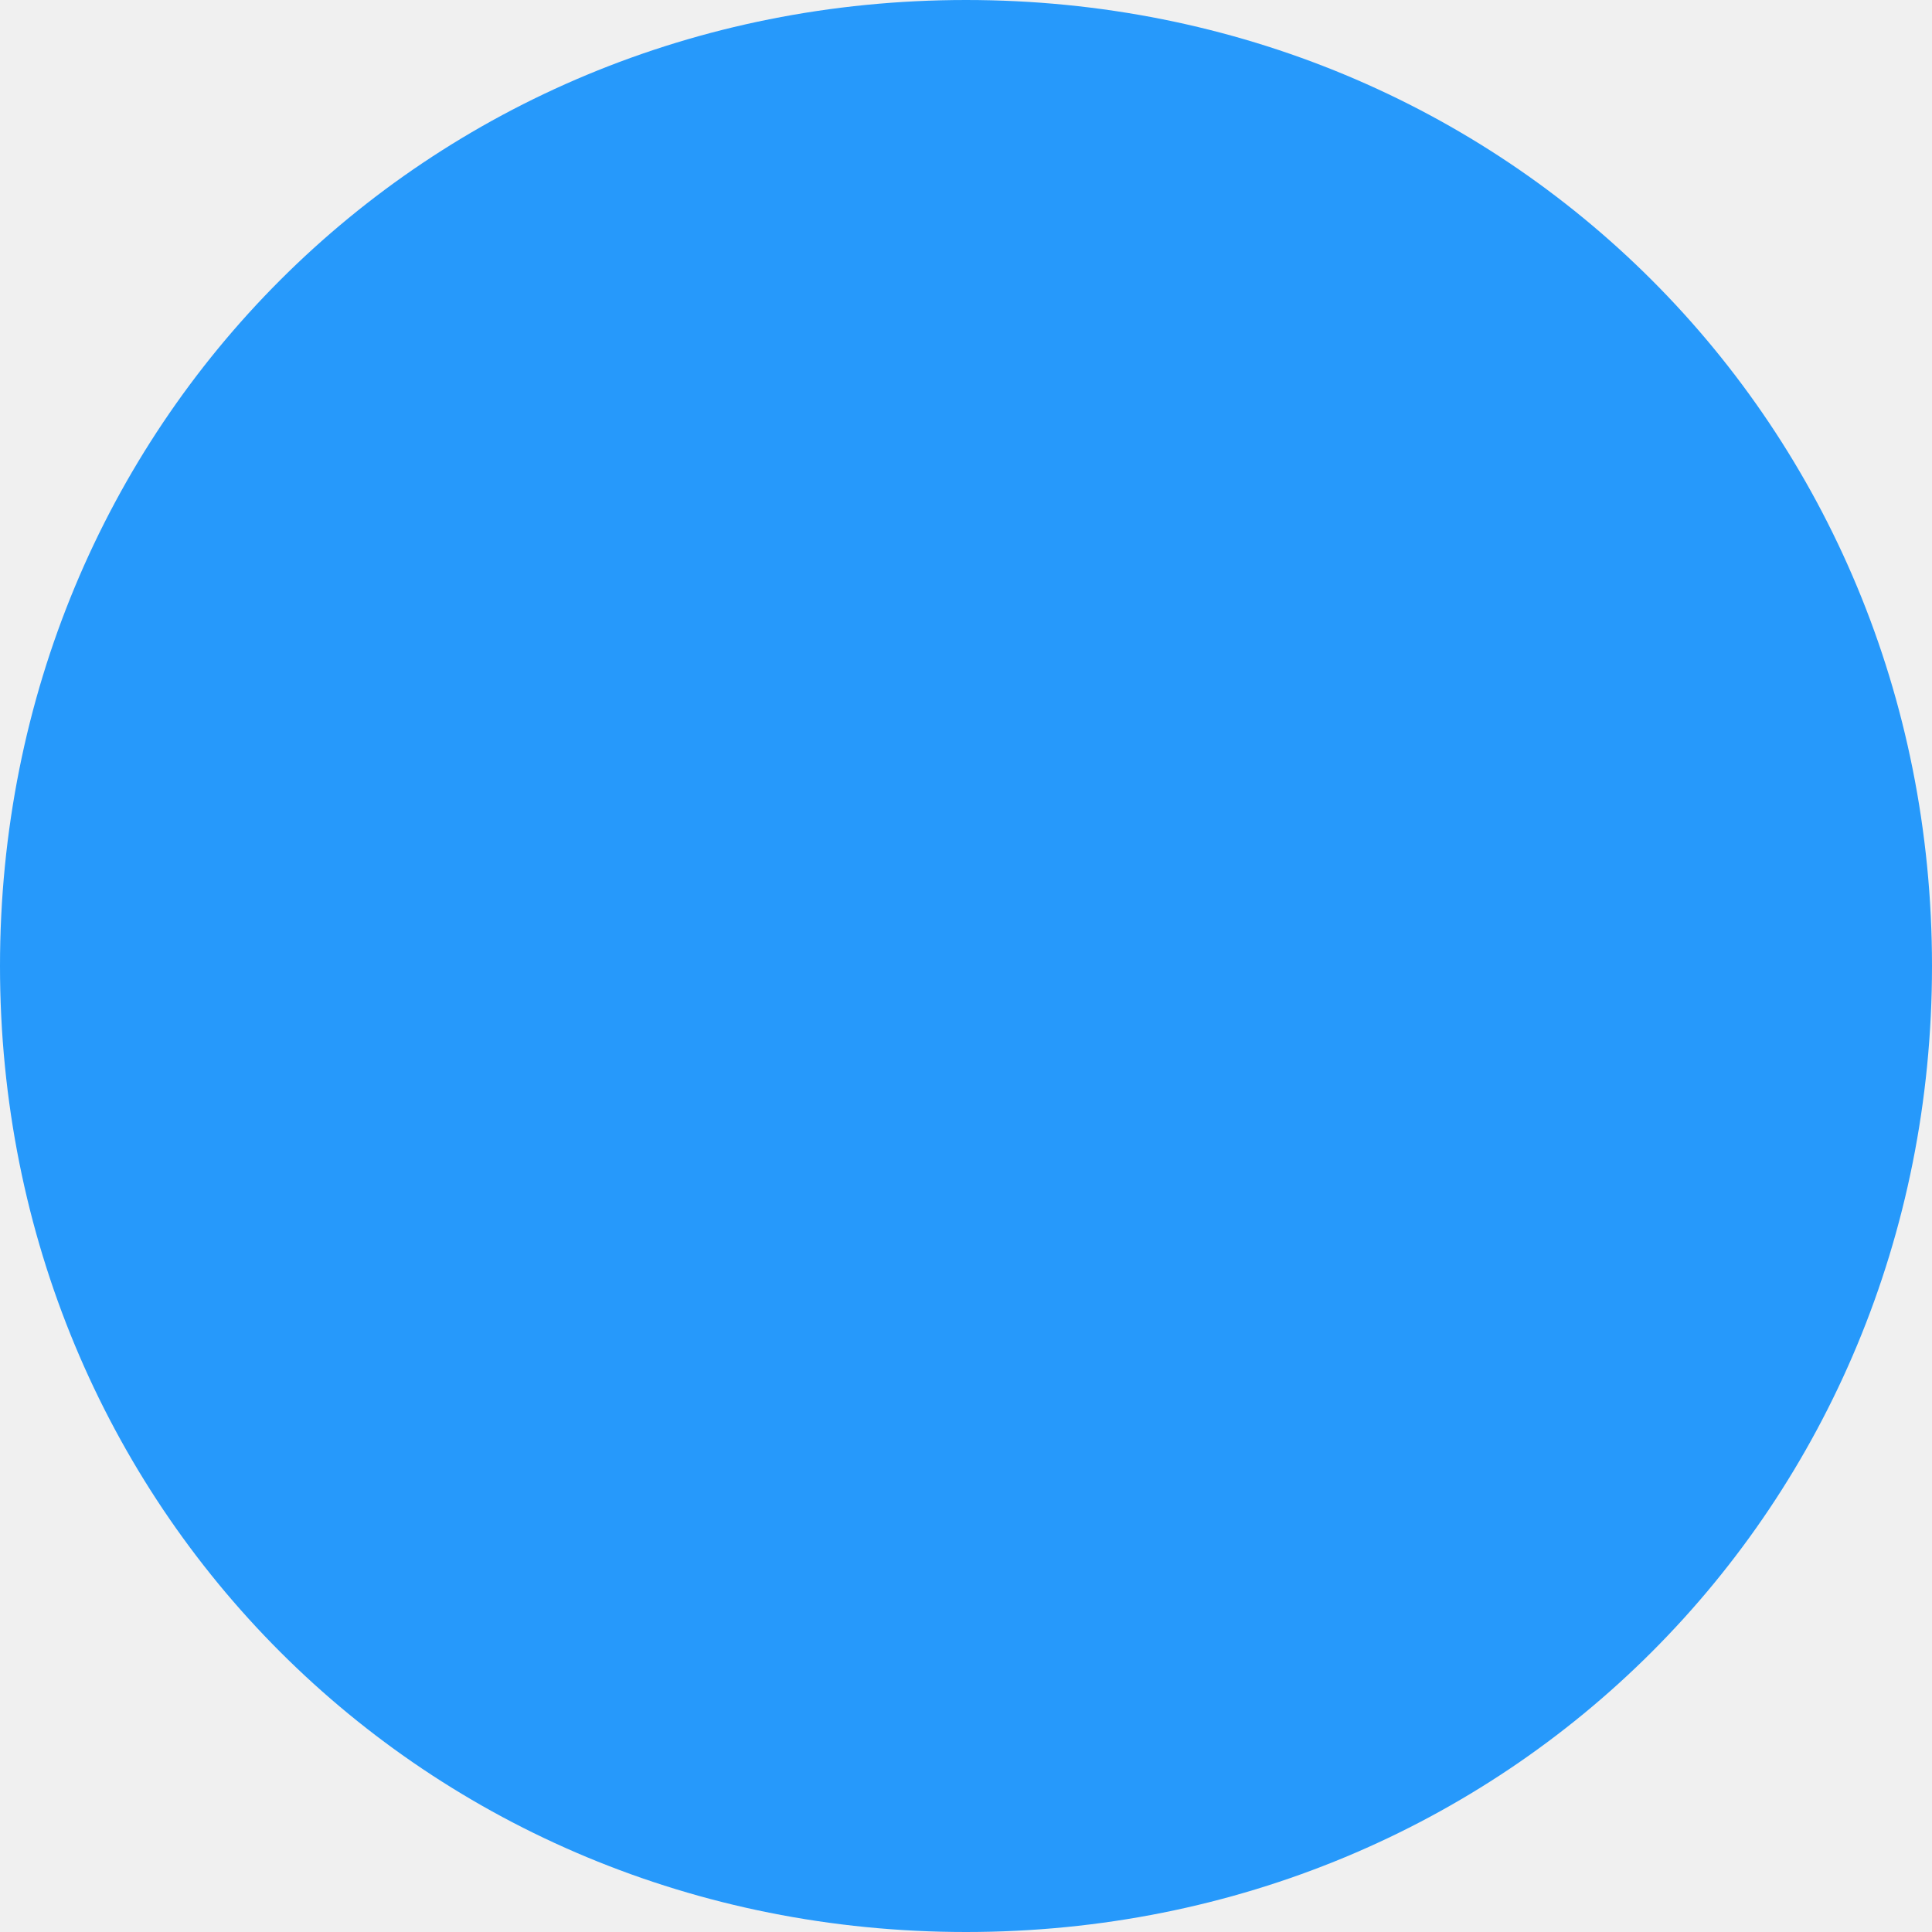
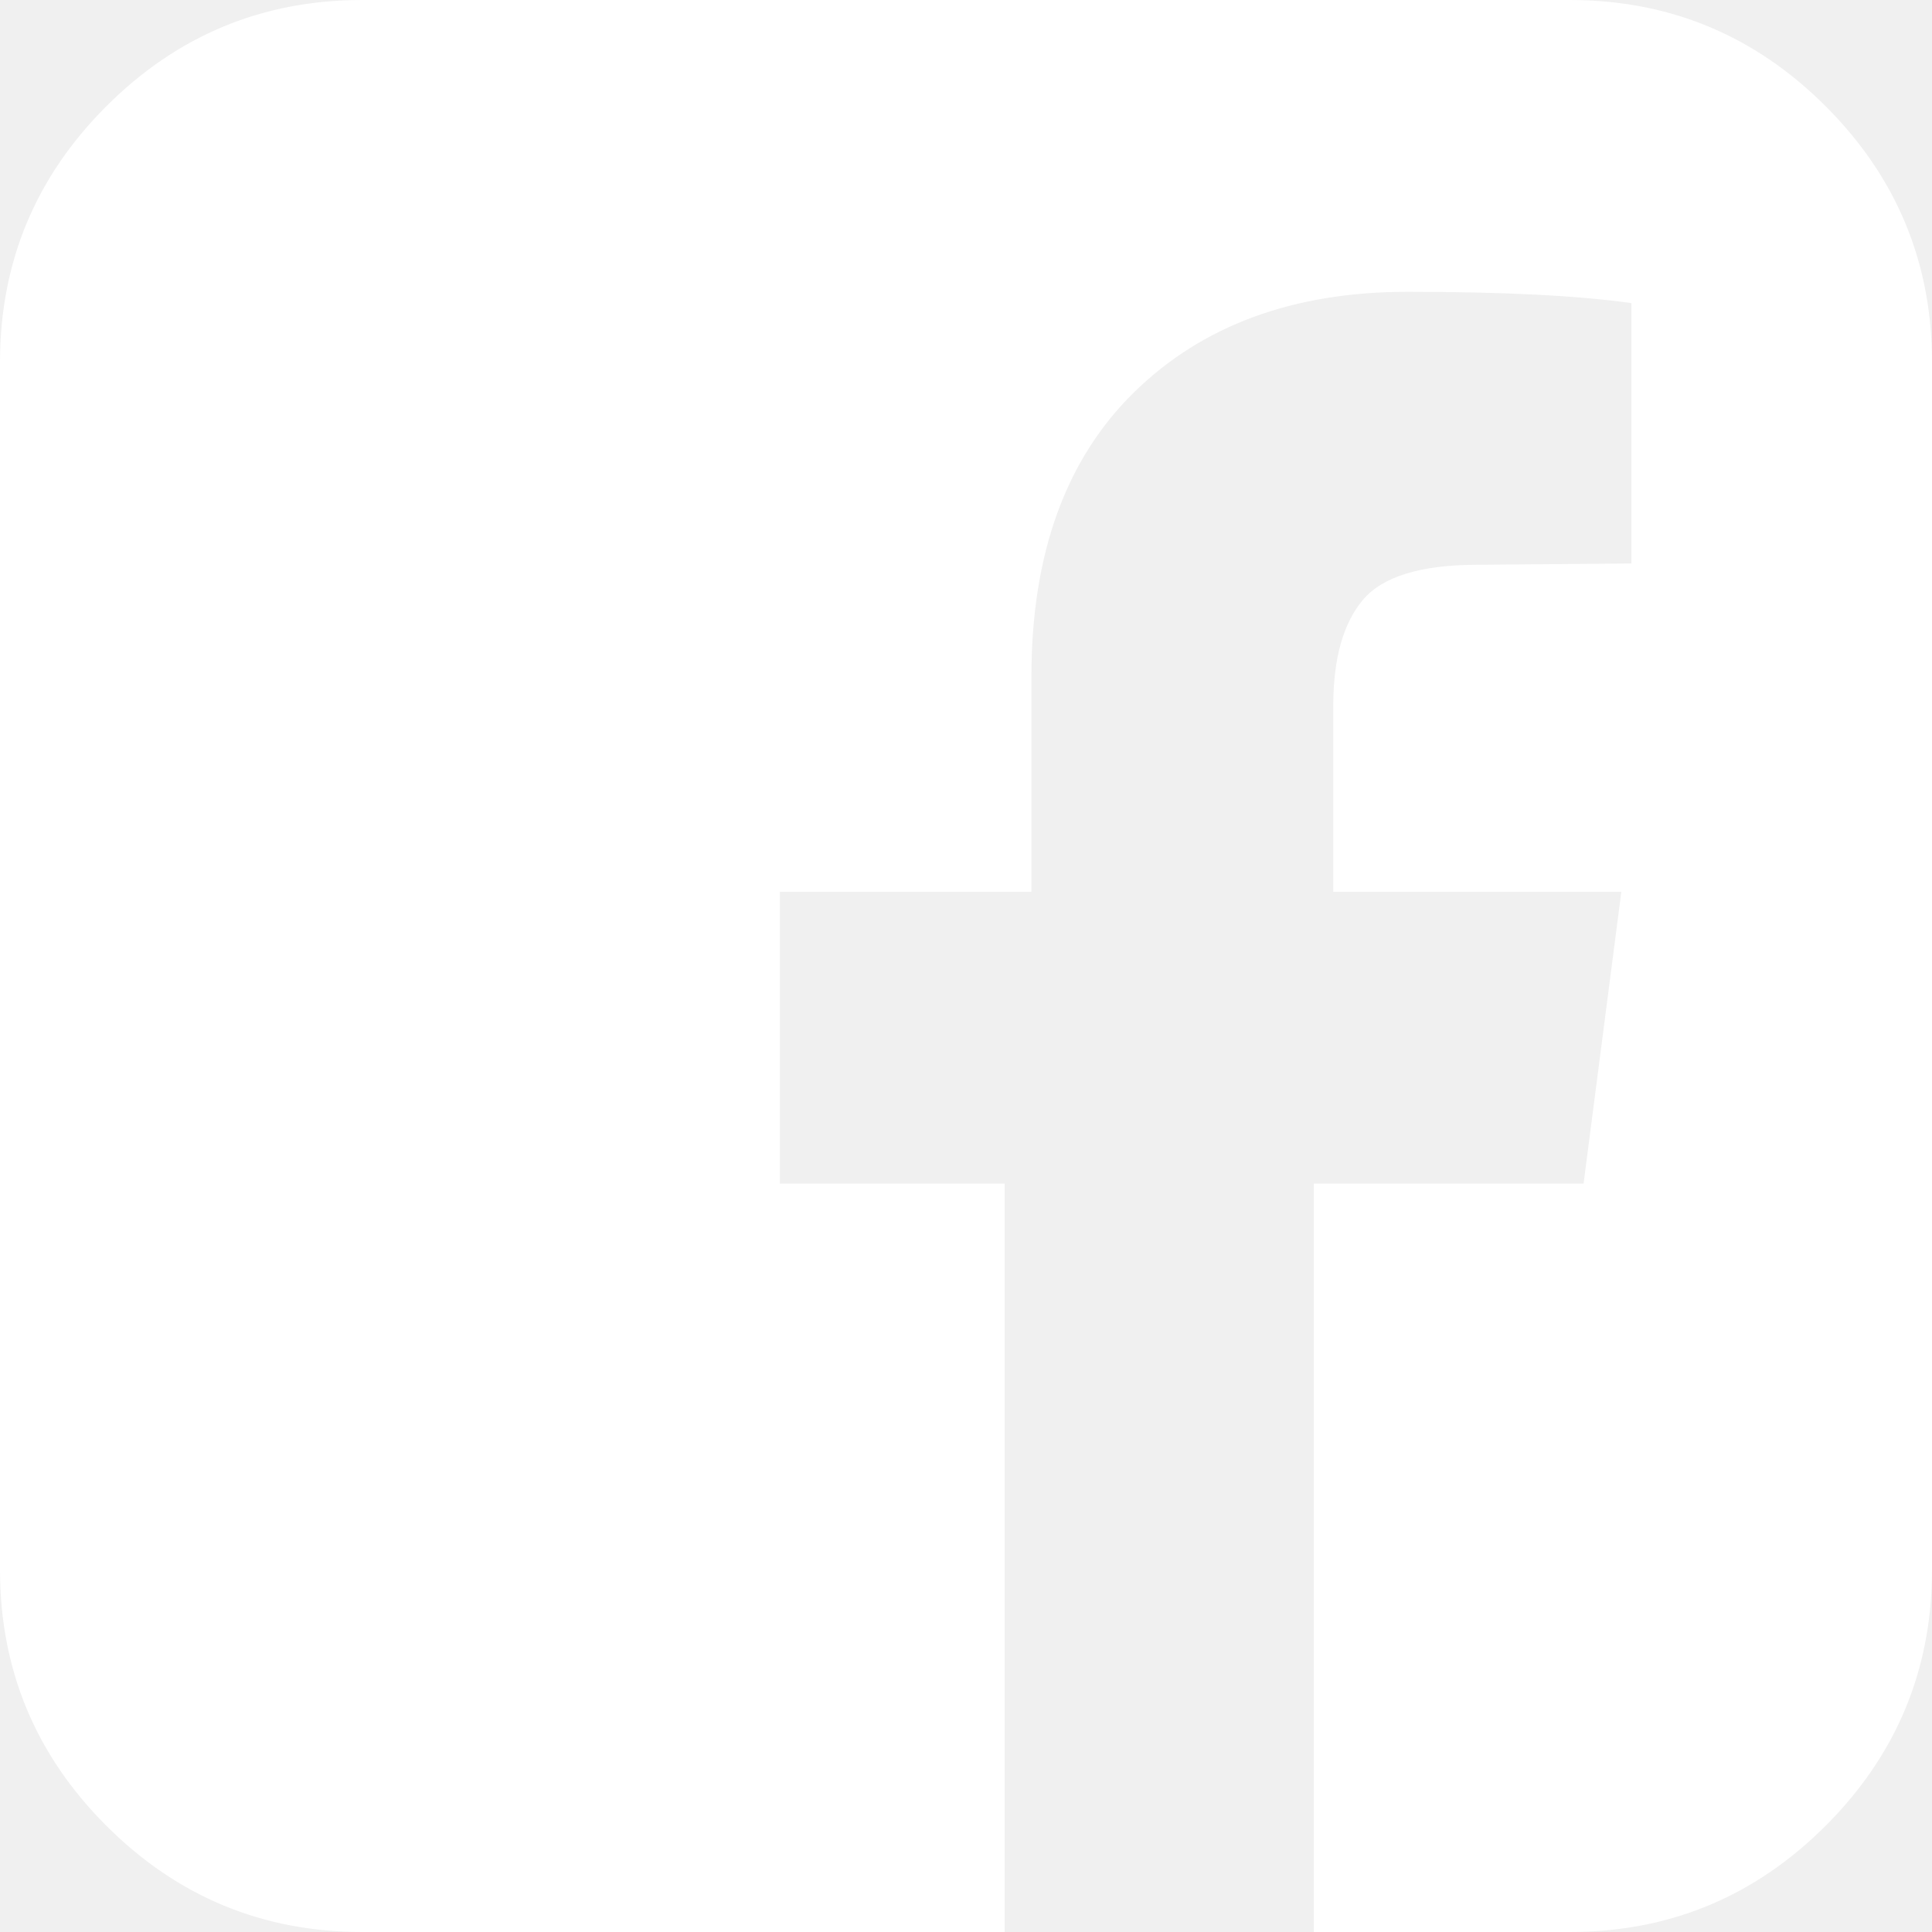
- <svg xmlns="http://www.w3.org/2000/svg" version="1.1" width="110px" height="110px">
-   <g transform="matrix(1 0 0 1 -216 -263 )">
-     <path d="M 271 263  C 301.8 263  326 287.2  326 318  C 326 348.8  301.8 373  271 373  C 240.2 373  216 348.8  216 318  C 216 287.2  240.2 263  271 263  Z " fill-rule="nonzero" fill="#2699fb" stroke="none" />
+ <svg xmlns="http://www.w3.org/2000/svg" version="1.1" width="50px" height="50px">
+   <g transform="matrix(1 0 0 1 -732 -89 )">
+     <path d="M 9.375 0  L 40.625 0  C 43.207 0  45.416 0.917  47.249 2.751  C 49.083 4.584  50 6.793  50 9.375  L 50 40.625  C 50 43.207  49.083 45.416  47.249 47.249  C 45.416 49.083  43.207 50  40.625 50  L 34 50  L 34 30.632  L 40.983 30.632  L 41.96 23.079  L 34.505 23.079  L 34.505 18.262  C 34.505 17.046  34.76 16.135  35.27 15.527  C 35.78 14.92  36.773 14.616  38.249 14.616  L 42.22 14.583  L 42.22 7.845  C 40.853 7.65  38.921 7.552  36.426 7.552  C 33.474 7.552  31.114 8.42  29.346 10.156  C 27.577 11.892  26.693 14.345  26.693 17.513  L 26.693 23.079  L 20.182 23.079  L 20.182 30.632  L 26 30.632  L 26 50  L 9.375 50  C 6.793 50  4.584 49.083  2.751 47.249  C 0.917 45.416  0 43.207  0 40.625  L 0 9.375  C 0 6.793  0.917 4.584  2.751 2.751  C 4.584 0.917  6.793 0  9.375 0  Z " fill-rule="nonzero" fill="#ffffff" stroke="none" transform="matrix(1 0 0 1 732 89 )" />
  </g>
</svg>
